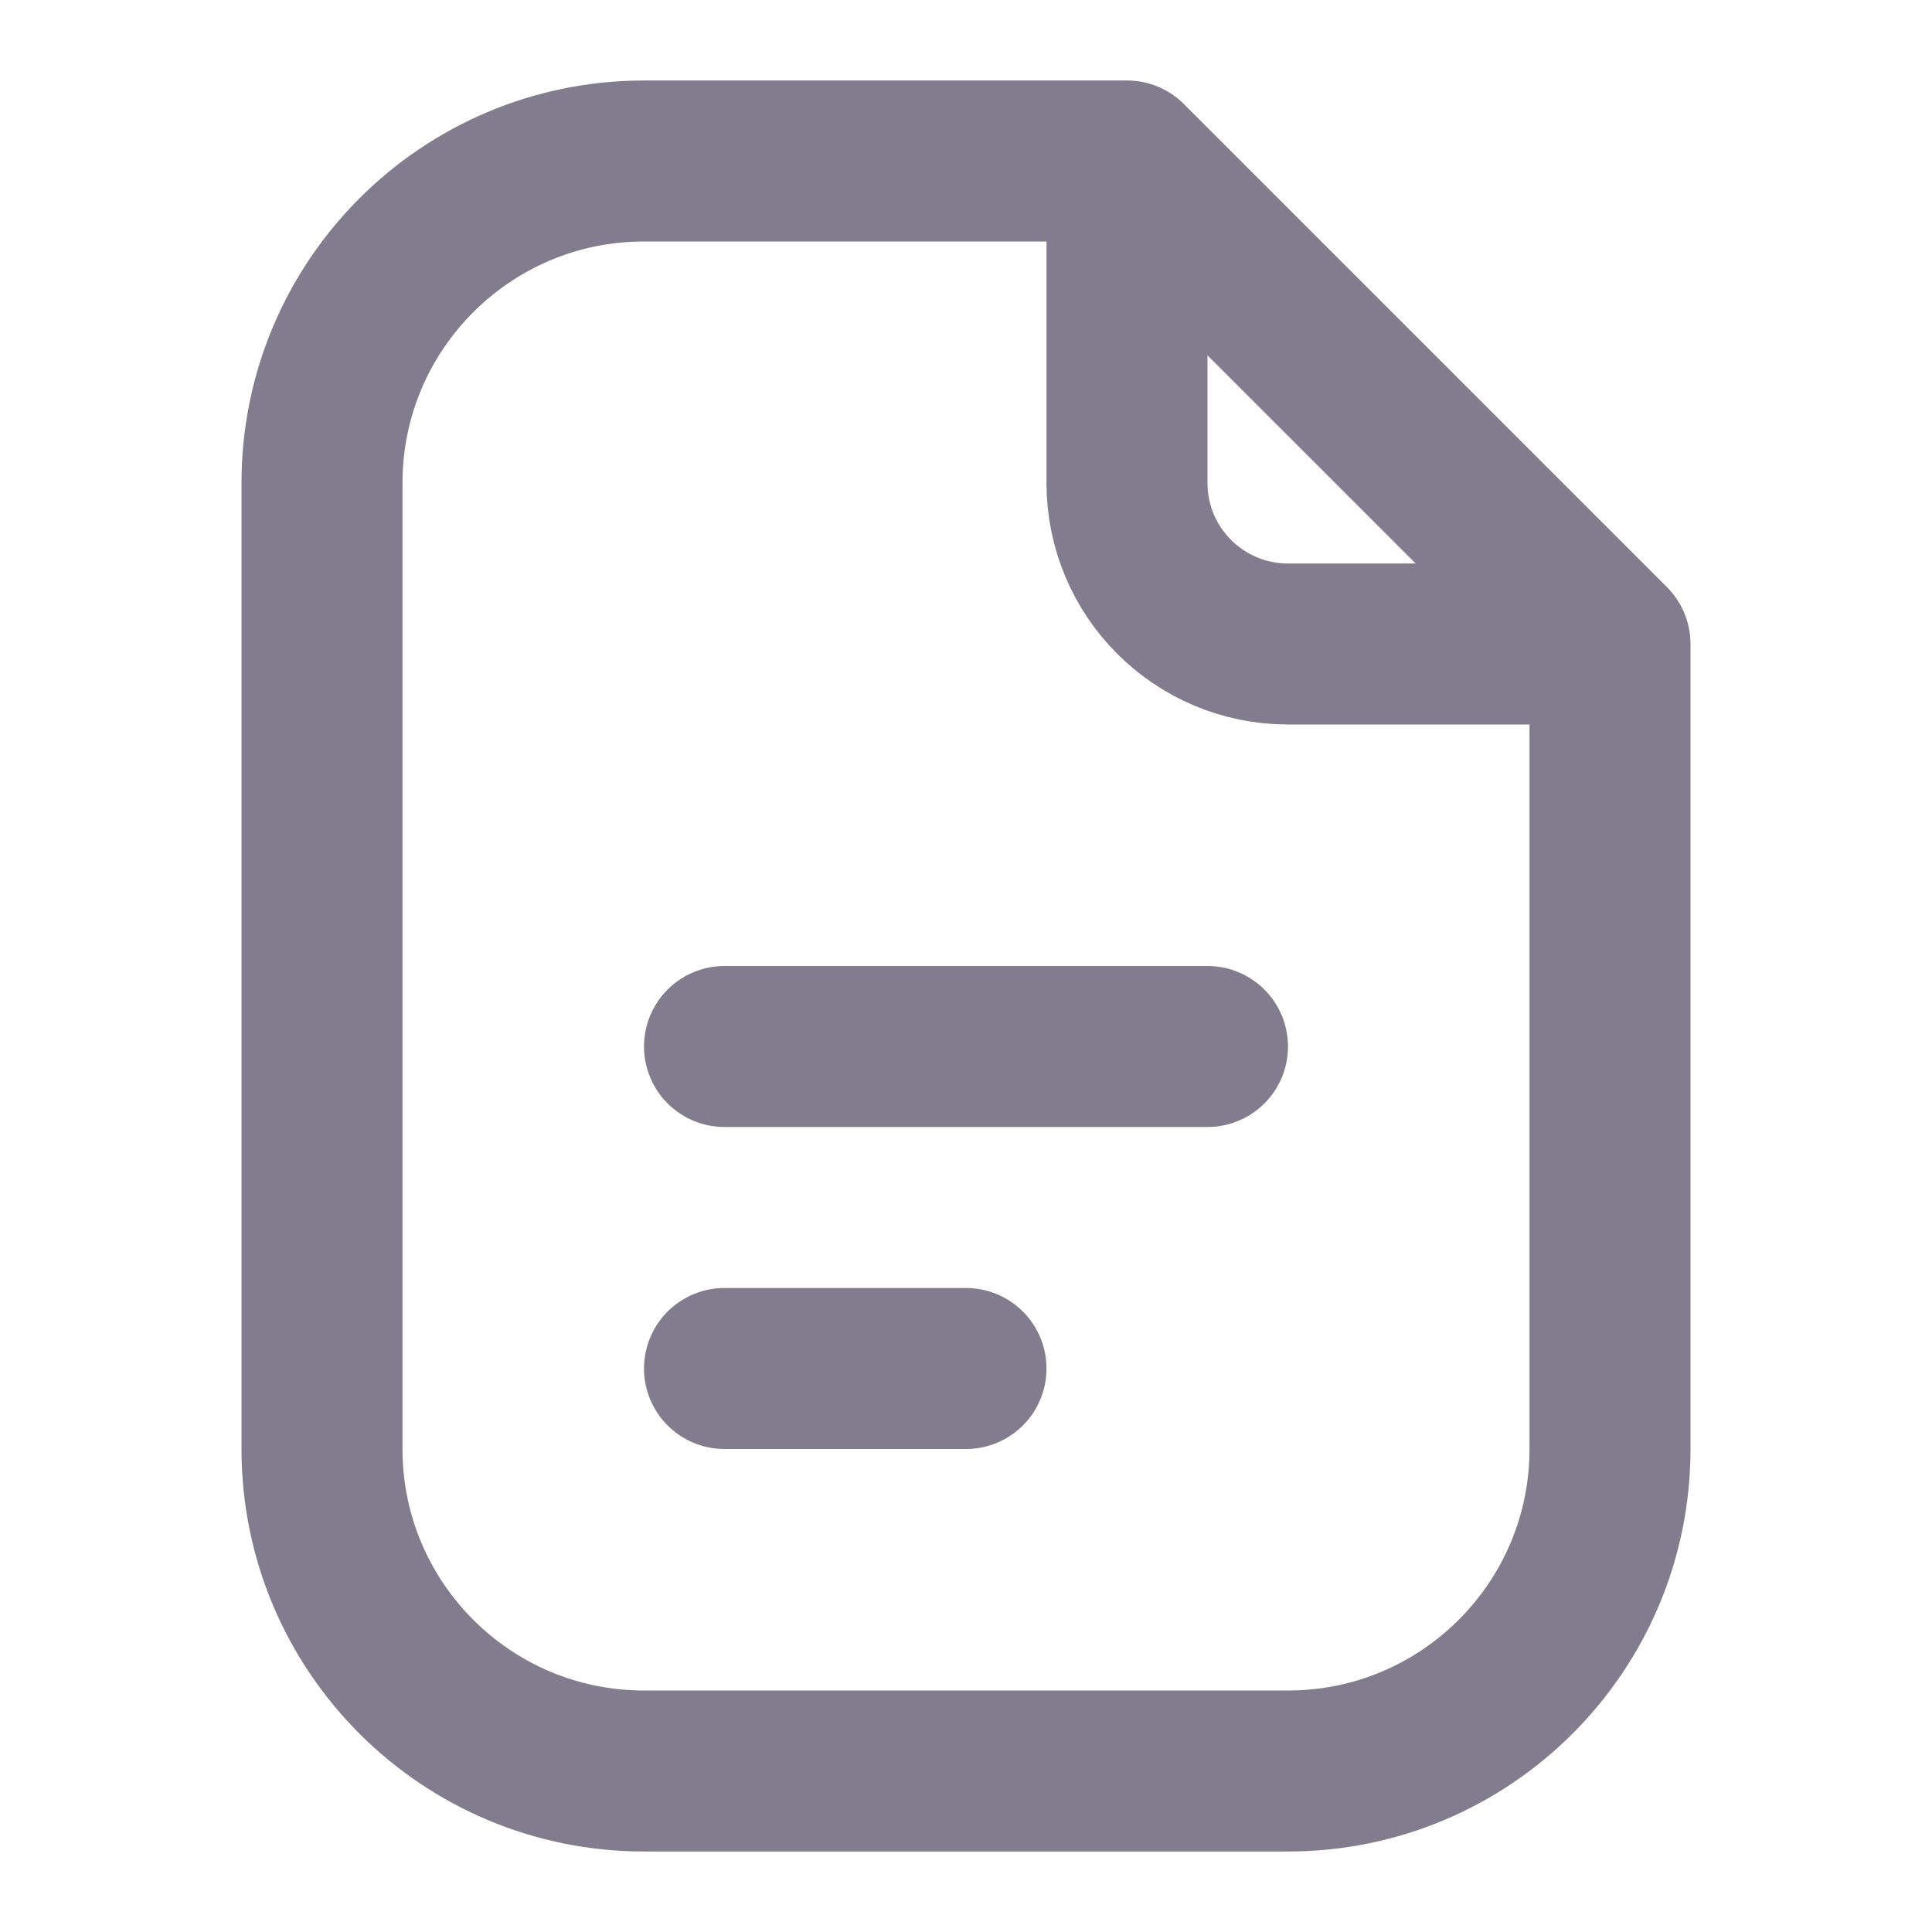
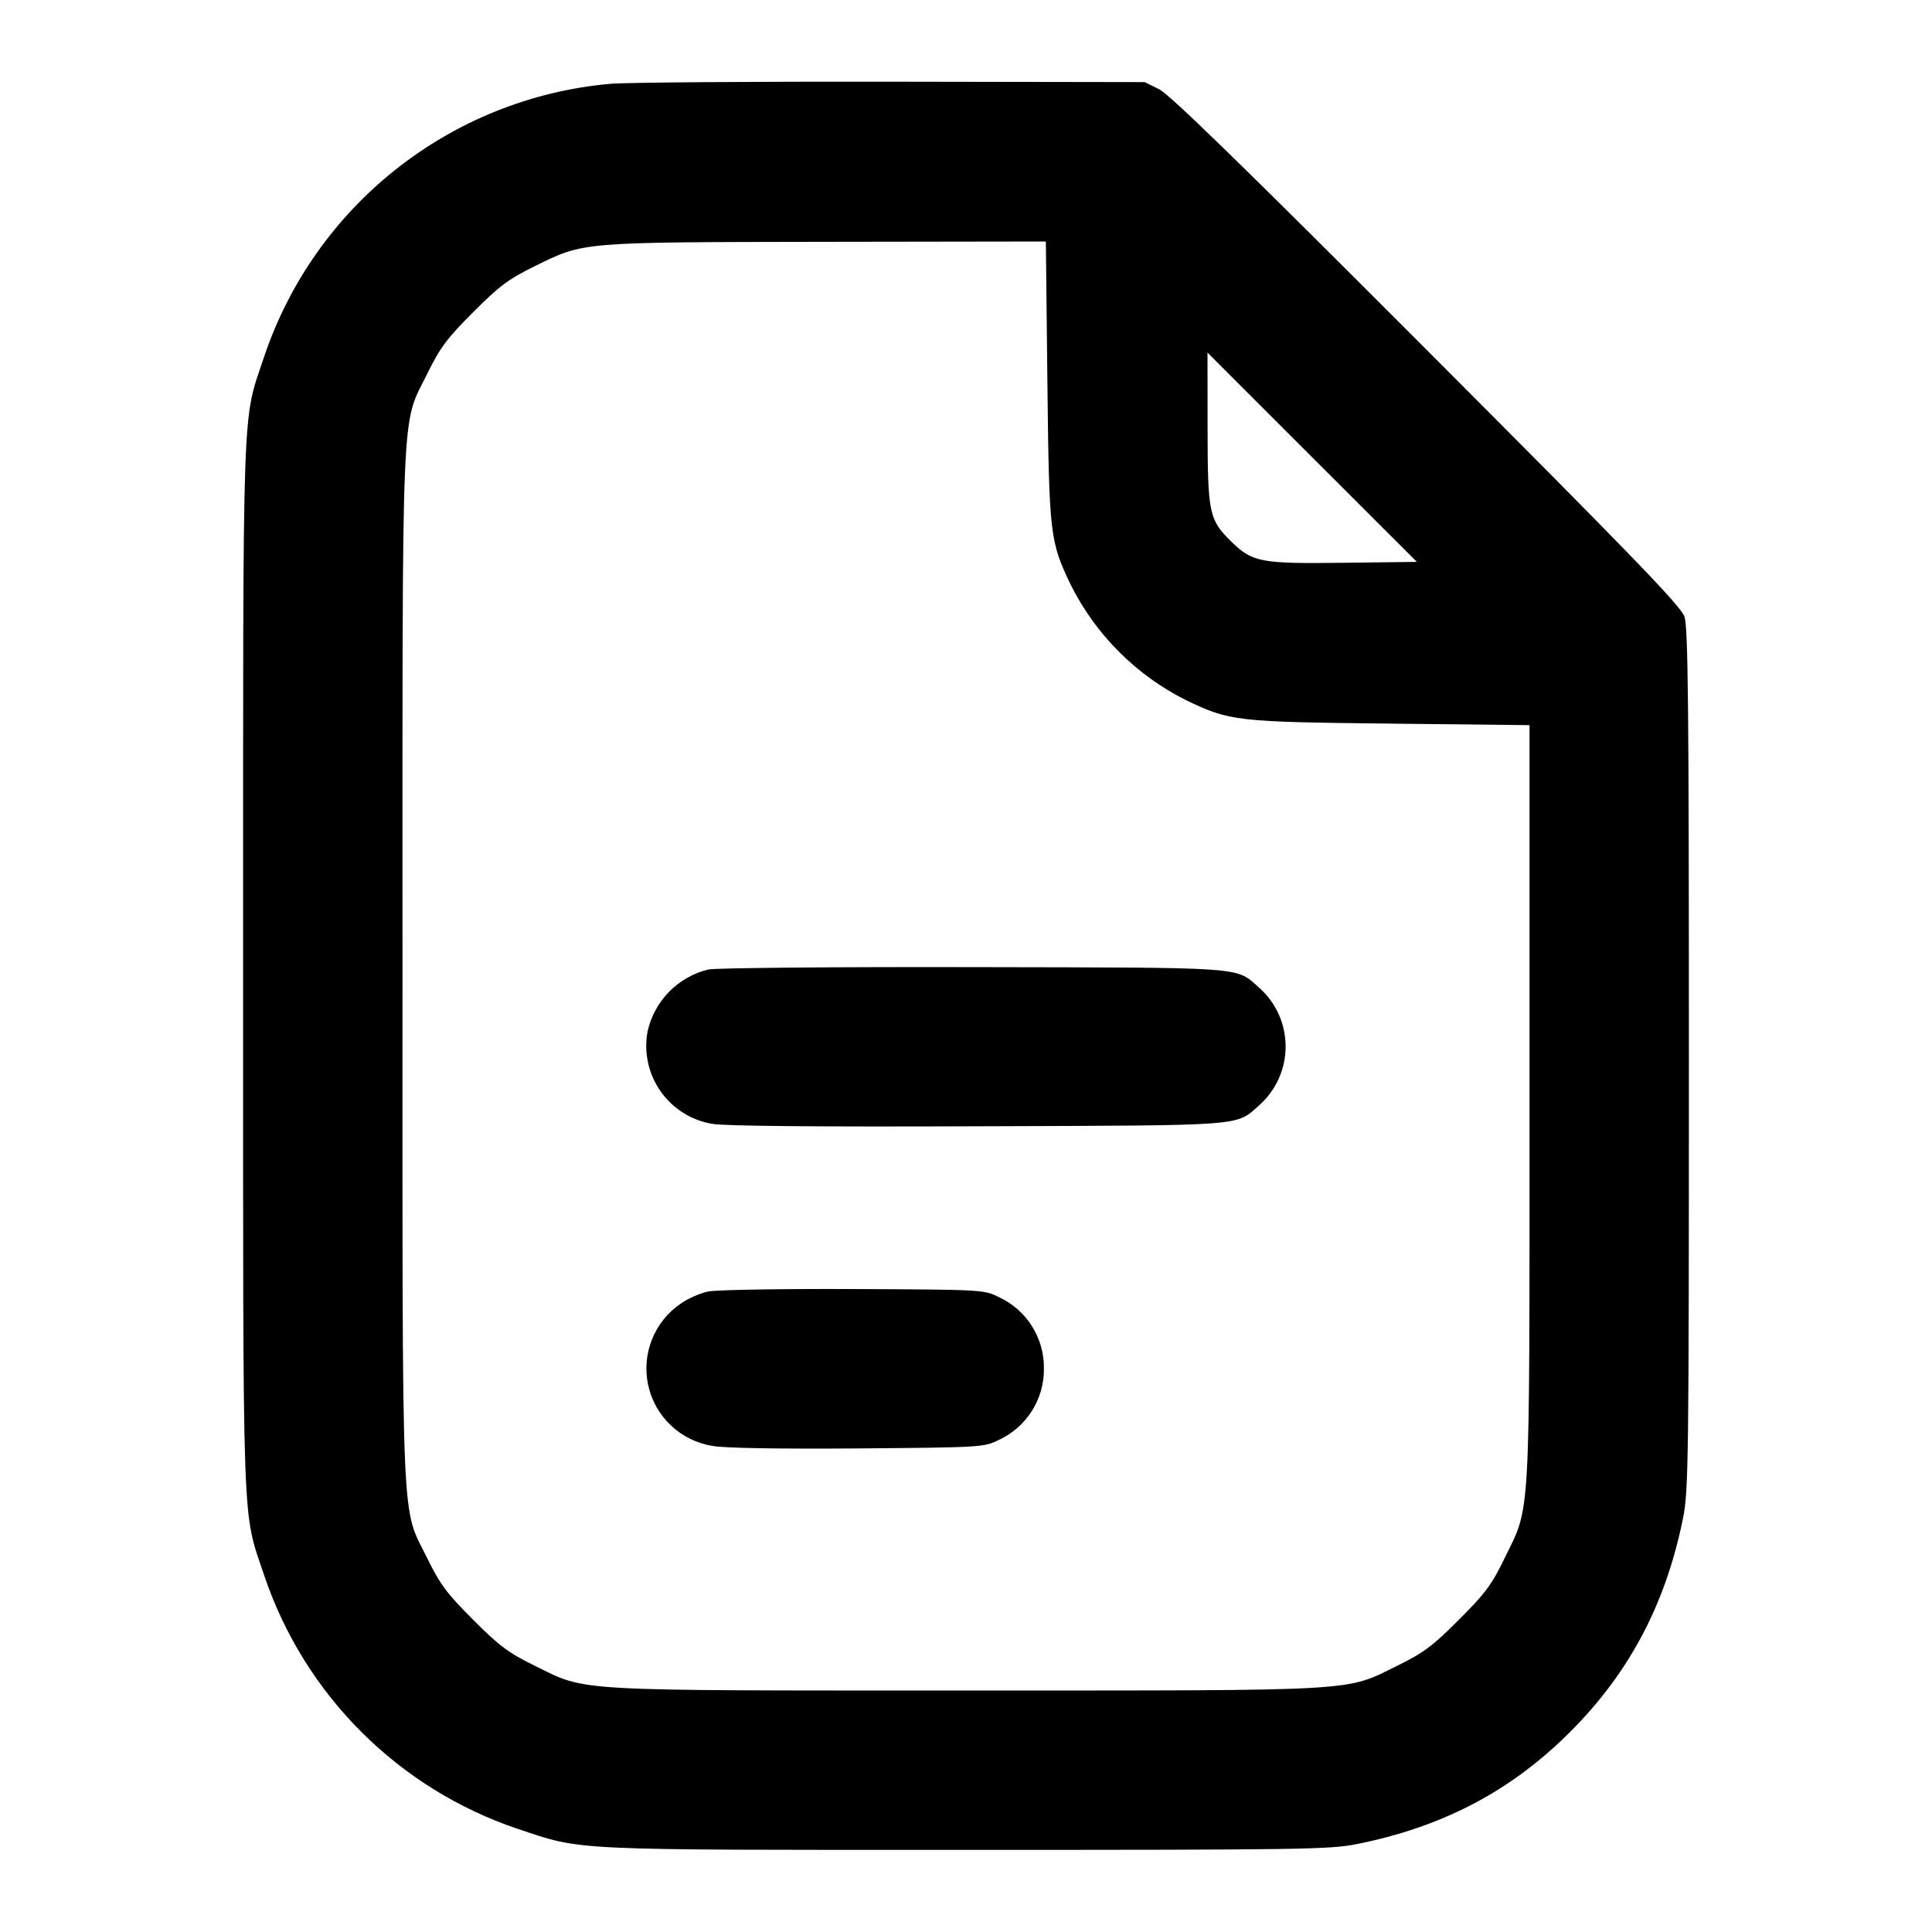
- <svg xmlns="http://www.w3.org/2000/svg" width="24" height="24" viewBox="0 0 24 24" fill="none">
-   <path d="M14 2H8C5.791 2 4 3.791 4 6V18C4 20.209 5.791 22 8 22H16C18.209 22 20 20.209 20 18V8M14 2V6C14 7.105 14.895 8 16 8H20M14 2L20 8M9 13H15M9 17H12" stroke="#817D8F" stroke-width="2" stroke-linecap="round" />
+ <svg xmlns="http://www.w3.org/2000/svg" width="24" height="24" fill="none">
+   <path d="M7.58 1.041a5.009 5.009 0 0 0-4.299 3.391c-.277.833-.261.358-.261 7.568 0 7.217-.017 6.734.264 7.576a5.012 5.012 0 0 0 3.148 3.143c.816.272.589.261 5.568.261 4.188 0 4.525-.005 4.86-.073 1.025-.206 1.845-.625 2.556-1.306.79-.756 1.268-1.636 1.491-2.741.068-.337.073-.701.073-5.7 0-4.403-.01-5.368-.055-5.5-.044-.13-.653-.76-3.2-3.311-2.276-2.281-3.195-3.176-3.325-3.24l-.18-.089-3.14-.005c-1.727-.003-3.302.009-3.5.026m5.431 3.689c.021 1.914.03 1.993.29 2.534a3.204 3.204 0 0 0 1.435 1.435c.541.26.62.269 2.534.29l1.73.019v4.698c0 5.295.017 4.979-.311 5.654-.158.326-.239.434-.567.762-.326.326-.438.41-.762.569-.658.324-.403.309-5.36.309-4.957 0-4.702.015-5.36-.309-.324-.159-.436-.243-.762-.569-.326-.326-.41-.438-.569-.762C4.979 18.689 5 19.192 5 12s-.021-6.689.309-7.36c.159-.324.243-.436.569-.762.325-.326.438-.41.762-.57.62-.305.549-.299 3.626-.304L12.992 3l.019 1.73m3.679 2.261c-1.027.013-1.13-.006-1.39-.259-.281-.273-.298-.353-.299-1.412L15 4.38l1.3 1.3 1.301 1.3-.911.011M8.8 12.043a1.02 1.02 0 0 0-.755.767.982.982 0 0 0 .802 1.151c.147.027 1.3.038 3.3.03 3.391-.012 3.195.003 3.503-.268a.976.976 0 0 0 0-1.446c-.309-.271-.105-.256-3.55-.263-1.716-.004-3.201.01-3.3.029m0 4c-.099.02-.251.086-.339.148a.974.974 0 0 0 .392 1.771c.147.027.808.038 1.8.031 1.545-.013 1.57-.014 1.755-.106a.964.964 0 0 0 .56-.887.964.964 0 0 0-.56-.887c-.186-.092-.201-.093-1.808-.1-.891-.004-1.701.01-1.8.03" fill-rule="evenodd" fill="#000" />
</svg>
